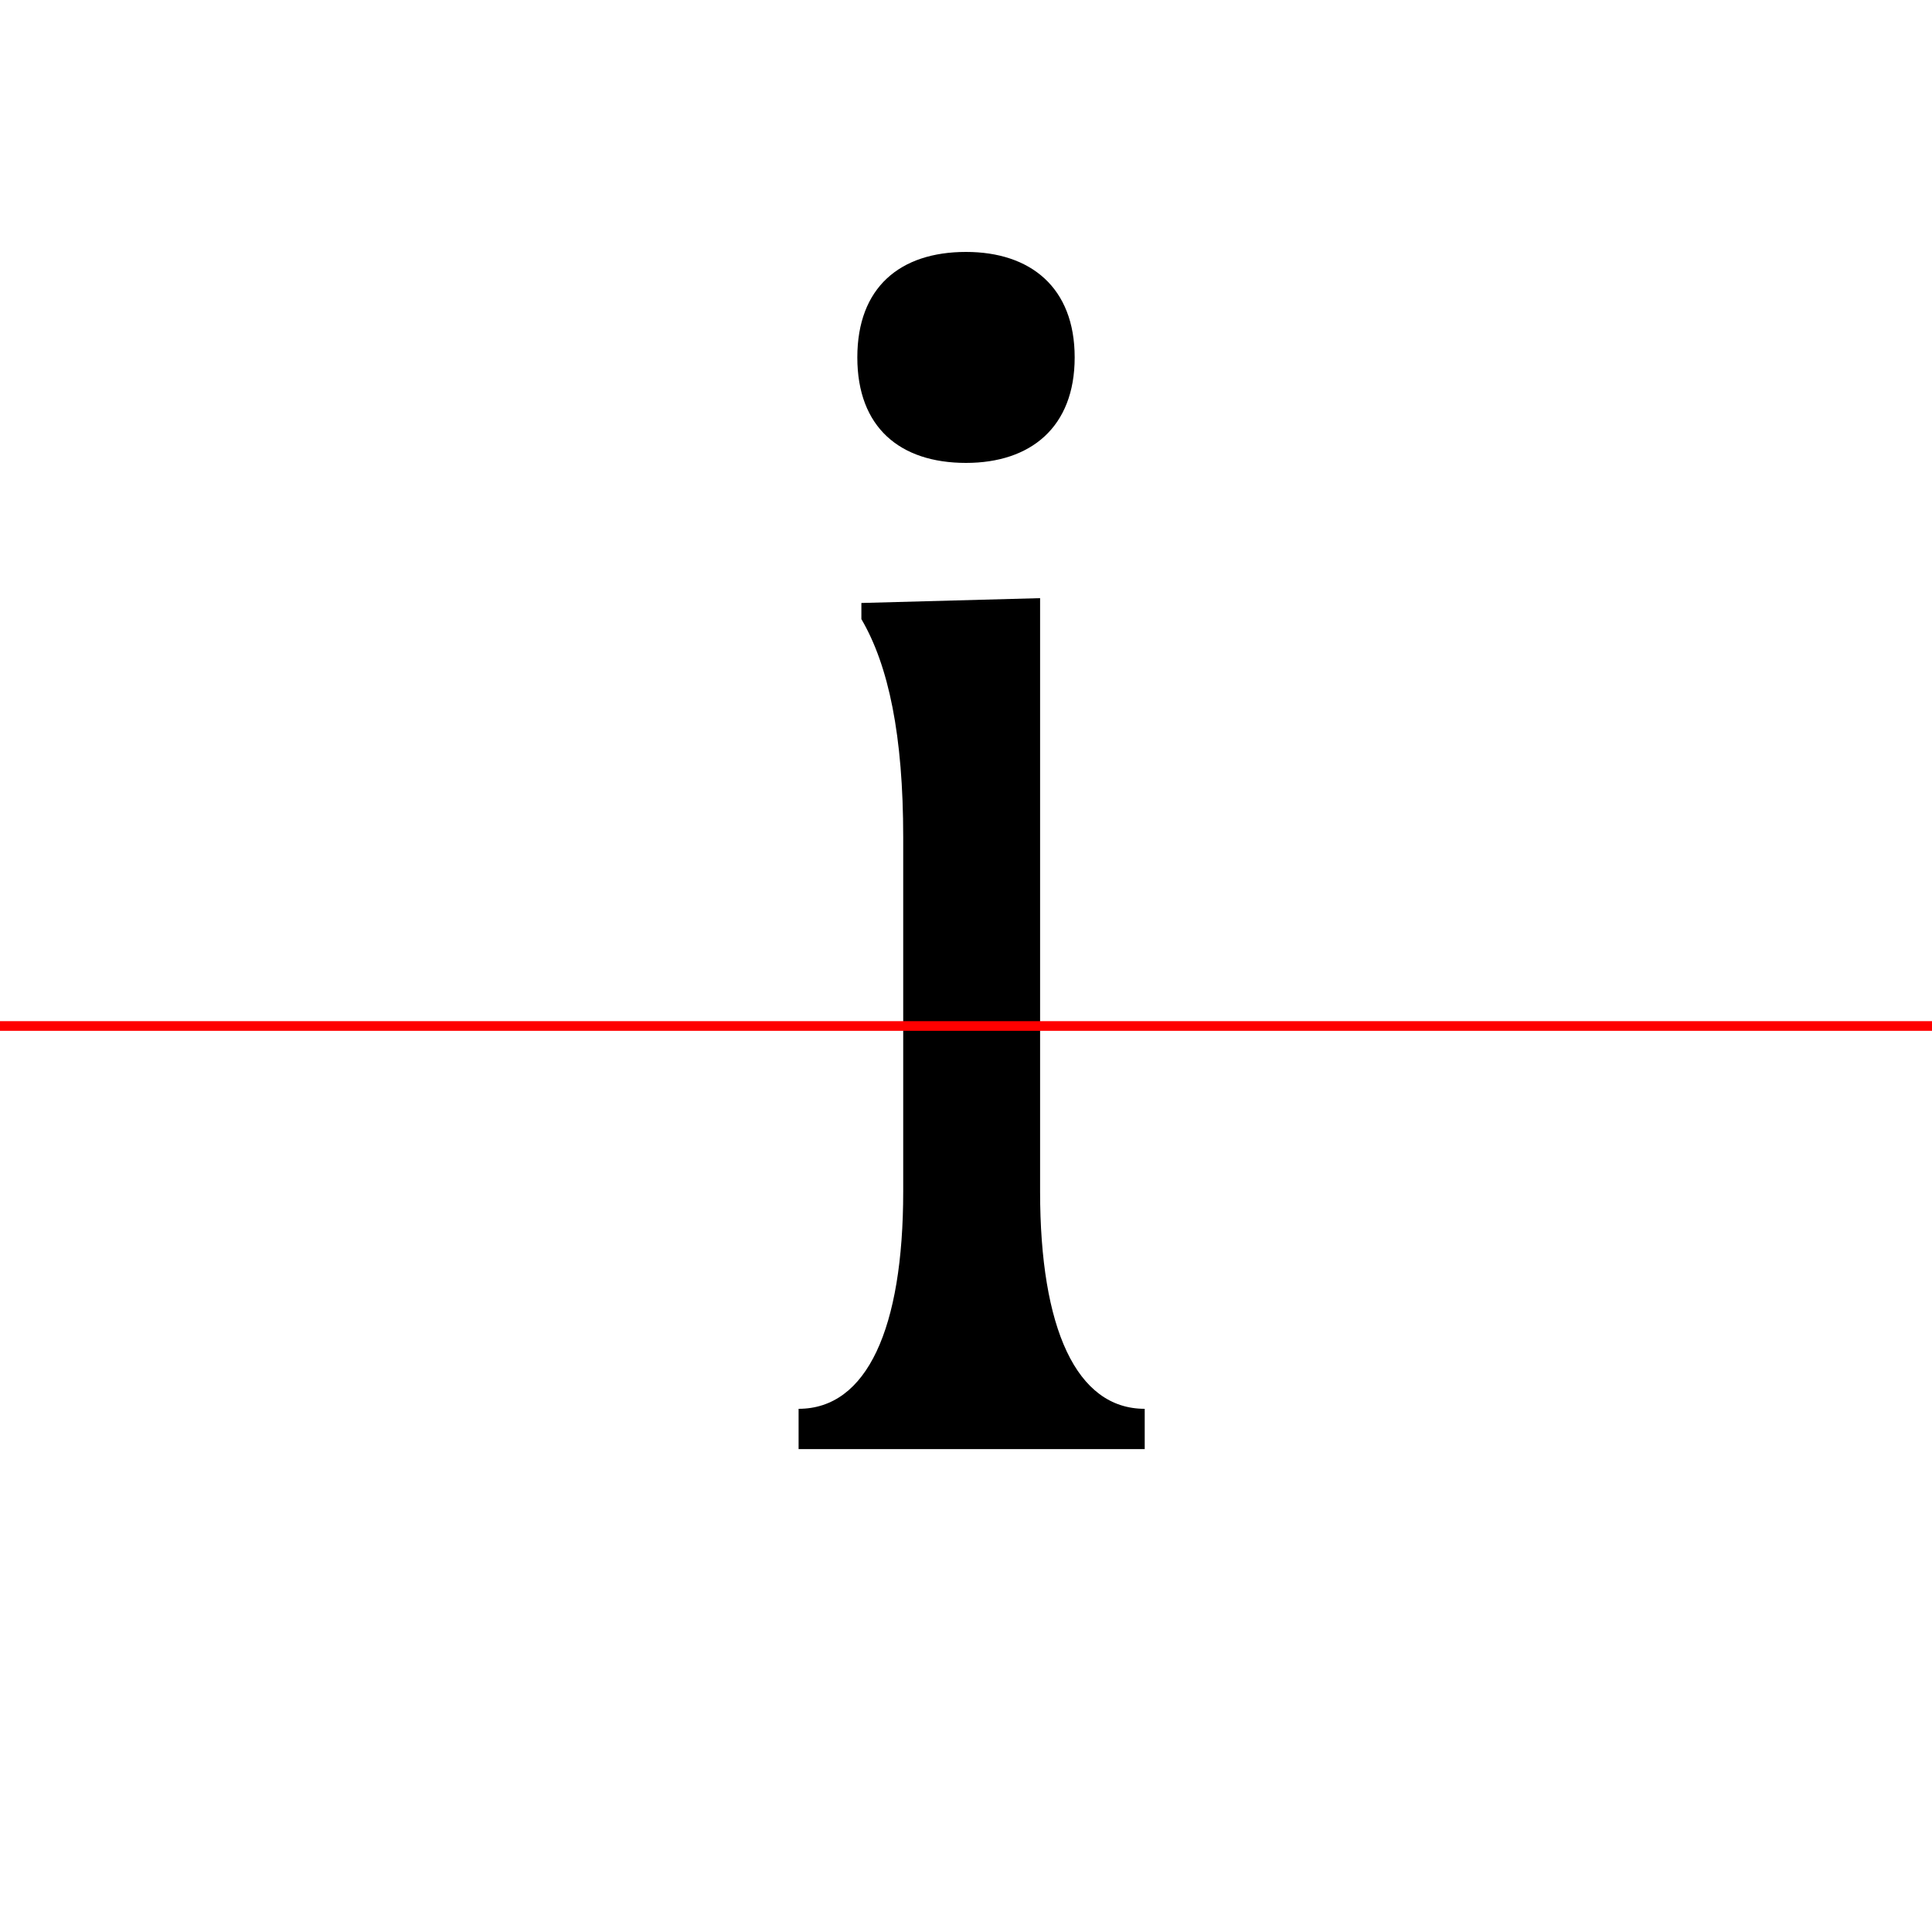
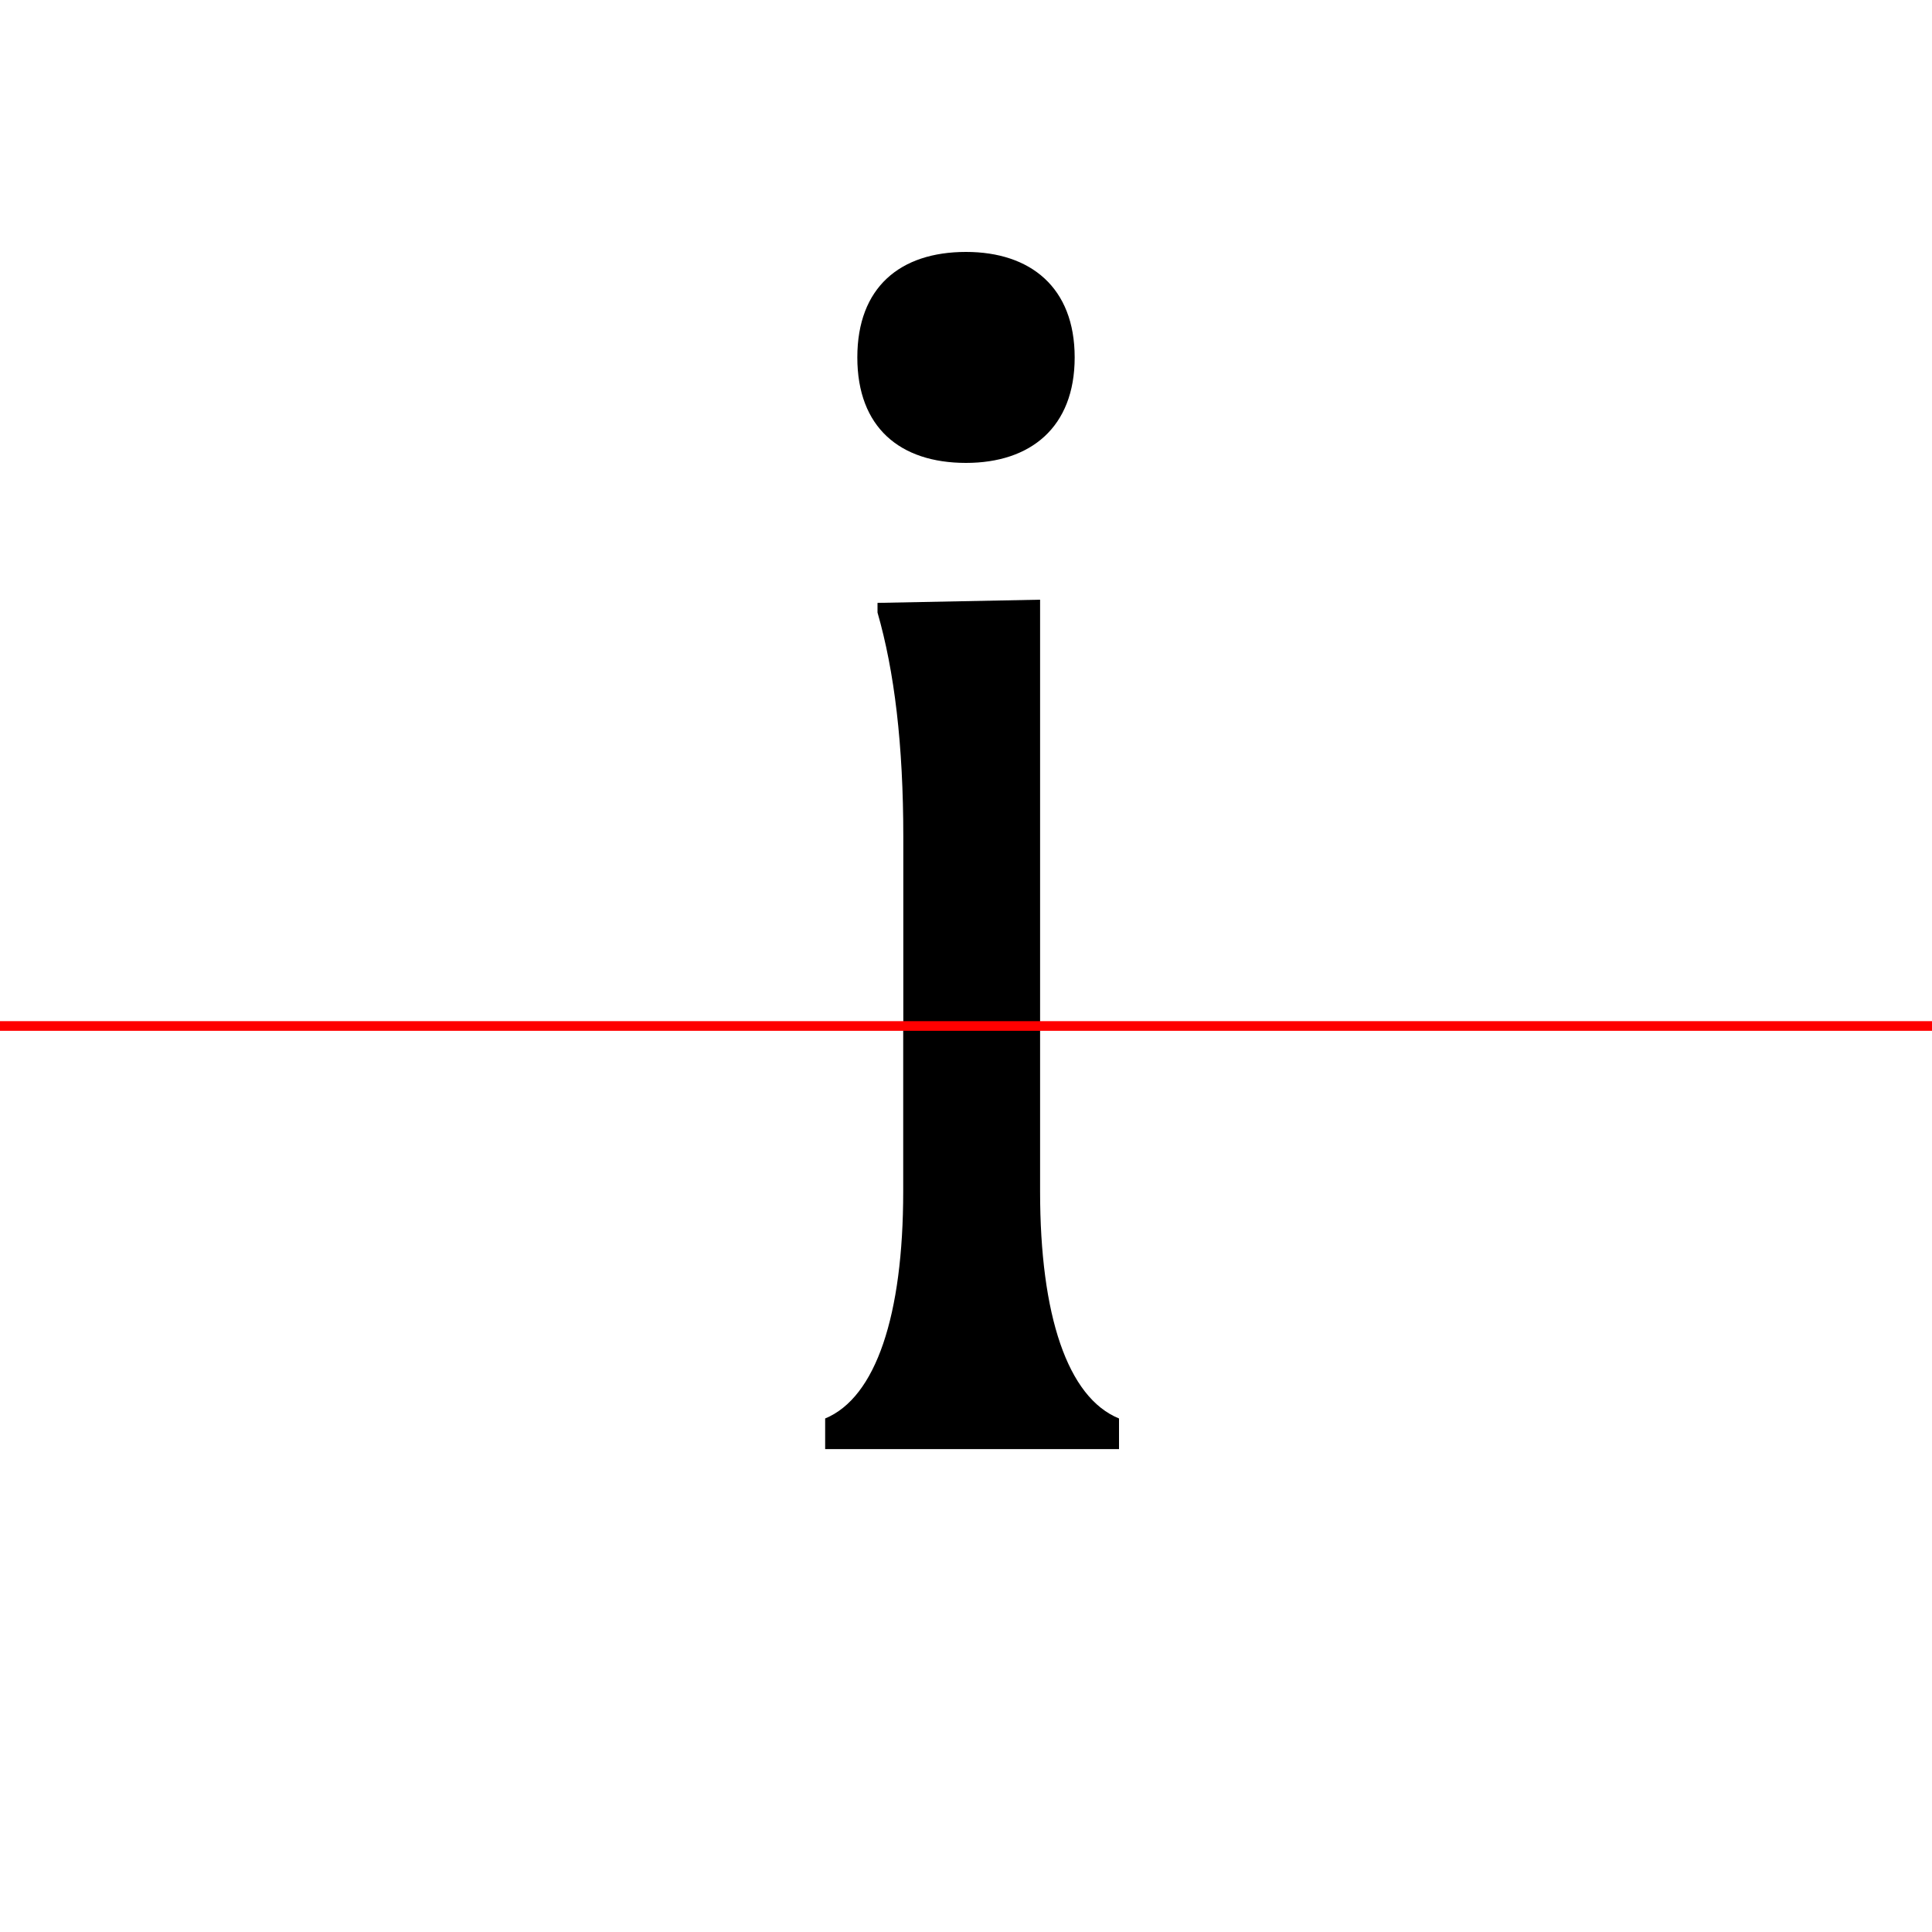
<svg xmlns="http://www.w3.org/2000/svg" width="200" height="200" viewBox="0 0 200 200" version="1.1">
  <path d="M0,0 l200,0 l0,200 l-200,0 Z M0,0" fill="rgb(255,255,255)" transform="matrix(1,0,0,-1,0,200)" />
  <clipPath id="clip239">
    <path clip-rule="evenodd" d="M0,43.79 l200,0 l0,200 l-200,0 Z M0,43.79" transform="matrix(1,0,0,-1,0,150)" />
  </clipPath>
  <g clip-path="url(#clip239)">
-     <path d="M100.0,102.08 c6.67,0,11.25,3.67,11.25,10.92 c0,7.25,-4.58,10.92,-11.25,10.92 c-6.83,0,-11.25,-3.67,-11.25,-10.92 c0,-7.25,4.42,-10.92,11.25,-10.92 Z M89.17,87.58 l0,-1.67 c2.83,-4.83,4.33,-12.08,4.33,-22.58 l0,-36.67 c0,-11.0,-1.5,-19.67,-4.33,-25.0 l0,-1.67 l22.83,0 l0,1.67 c-2.83,5.33,-4.33,14.0,-4.33,25.0 l0,61.42 Z M89.17,87.58" fill="rgb(0,0,0)" transform="matrix(1,0,0,-1,0,150)" />
+     <path d="M107.67,26.67 l0,61.25 l-16.83,-0.33 l0,-1.0 c1.75,-6.08,2.67,-13.67,2.67,-23.25 l0,-36.67 c0,-10.25,-0.92,-18.92,-2.67,-25.58 l0,-1.08 l19.58,0 l0,1.08 c-1.83,6.67,-2.75,15.33,-2.75,25.58 Z M88.75,113.0 c0,-7.25,4.42,-10.92,11.25,-10.92 c6.67,0,11.25,3.67,11.25,10.92 c0,7.25,-4.58,10.92,-11.25,10.92 c-6.83,0,-11.25,-3.67,-11.25,-10.92 Z M88.75,113.0" fill="rgb(0,0,0)" transform="matrix(1,0,0,-1,0,150)" />
  </g>
  <clipPath id="clip240">
    <path clip-rule="evenodd" d="M0,-50 l200,0 l0,93.79 l-200,0 Z M0,-50" transform="matrix(1,0,0,-1,0,150)" />
  </clipPath>
  <g clip-path="url(#clip240)">
-     <path d="M100.0,102.08 c6.67,0,11.25,3.67,11.25,10.92 c0,7.25,-4.58,10.92,-11.25,10.92 c-6.83,0,-11.25,-3.67,-11.25,-10.92 c0,-7.25,4.42,-10.92,11.25,-10.92 Z M82.67,87.58 l0,-4.17 c7.08,0,10.83,-5.92,10.83,-20.08 l0,-36.67 c0,-14.17,-3.75,-22.5,-10.83,-22.5 l0,-4.17 l35.83,0 l0,4.17 c-7.08,0,-10.83,8.33,-10.83,22.5 l0,62.08 Z M82.67,87.58" fill="rgb(0,0,0)" transform="matrix(1,0,0,-1,0,150)" />
+     <path d="M107.67,26.67 l0,61.83 l-22.25,-0.92 l0,-3.08 c5.25,-2.08,8.08,-8.5,8.08,-21.17 l0,-36.67 c0,-12.83,-2.83,-21.33,-8.08,-23.5 l0,-3.17 l30.42,0 l0,3.17 c-5.33,2.17,-8.17,10.67,-8.17,23.5 Z M88.75,113.0 c0,-7.25,4.42,-10.92,11.25,-10.92 c6.67,0,11.25,3.67,11.25,10.92 c0,7.25,-4.58,10.92,-11.25,10.92 c-6.83,0,-11.25,-3.67,-11.25,-10.92 Z M88.75,113.0" fill="rgb(0,0,0)" transform="matrix(1,0,0,-1,0,150)" />
  </g>
  <path d="M0,43.79 l200,0" fill="none" stroke="rgb(255,0,0)" stroke-width="1" transform="matrix(1,0,0,-1,0,150)" />
</svg>
